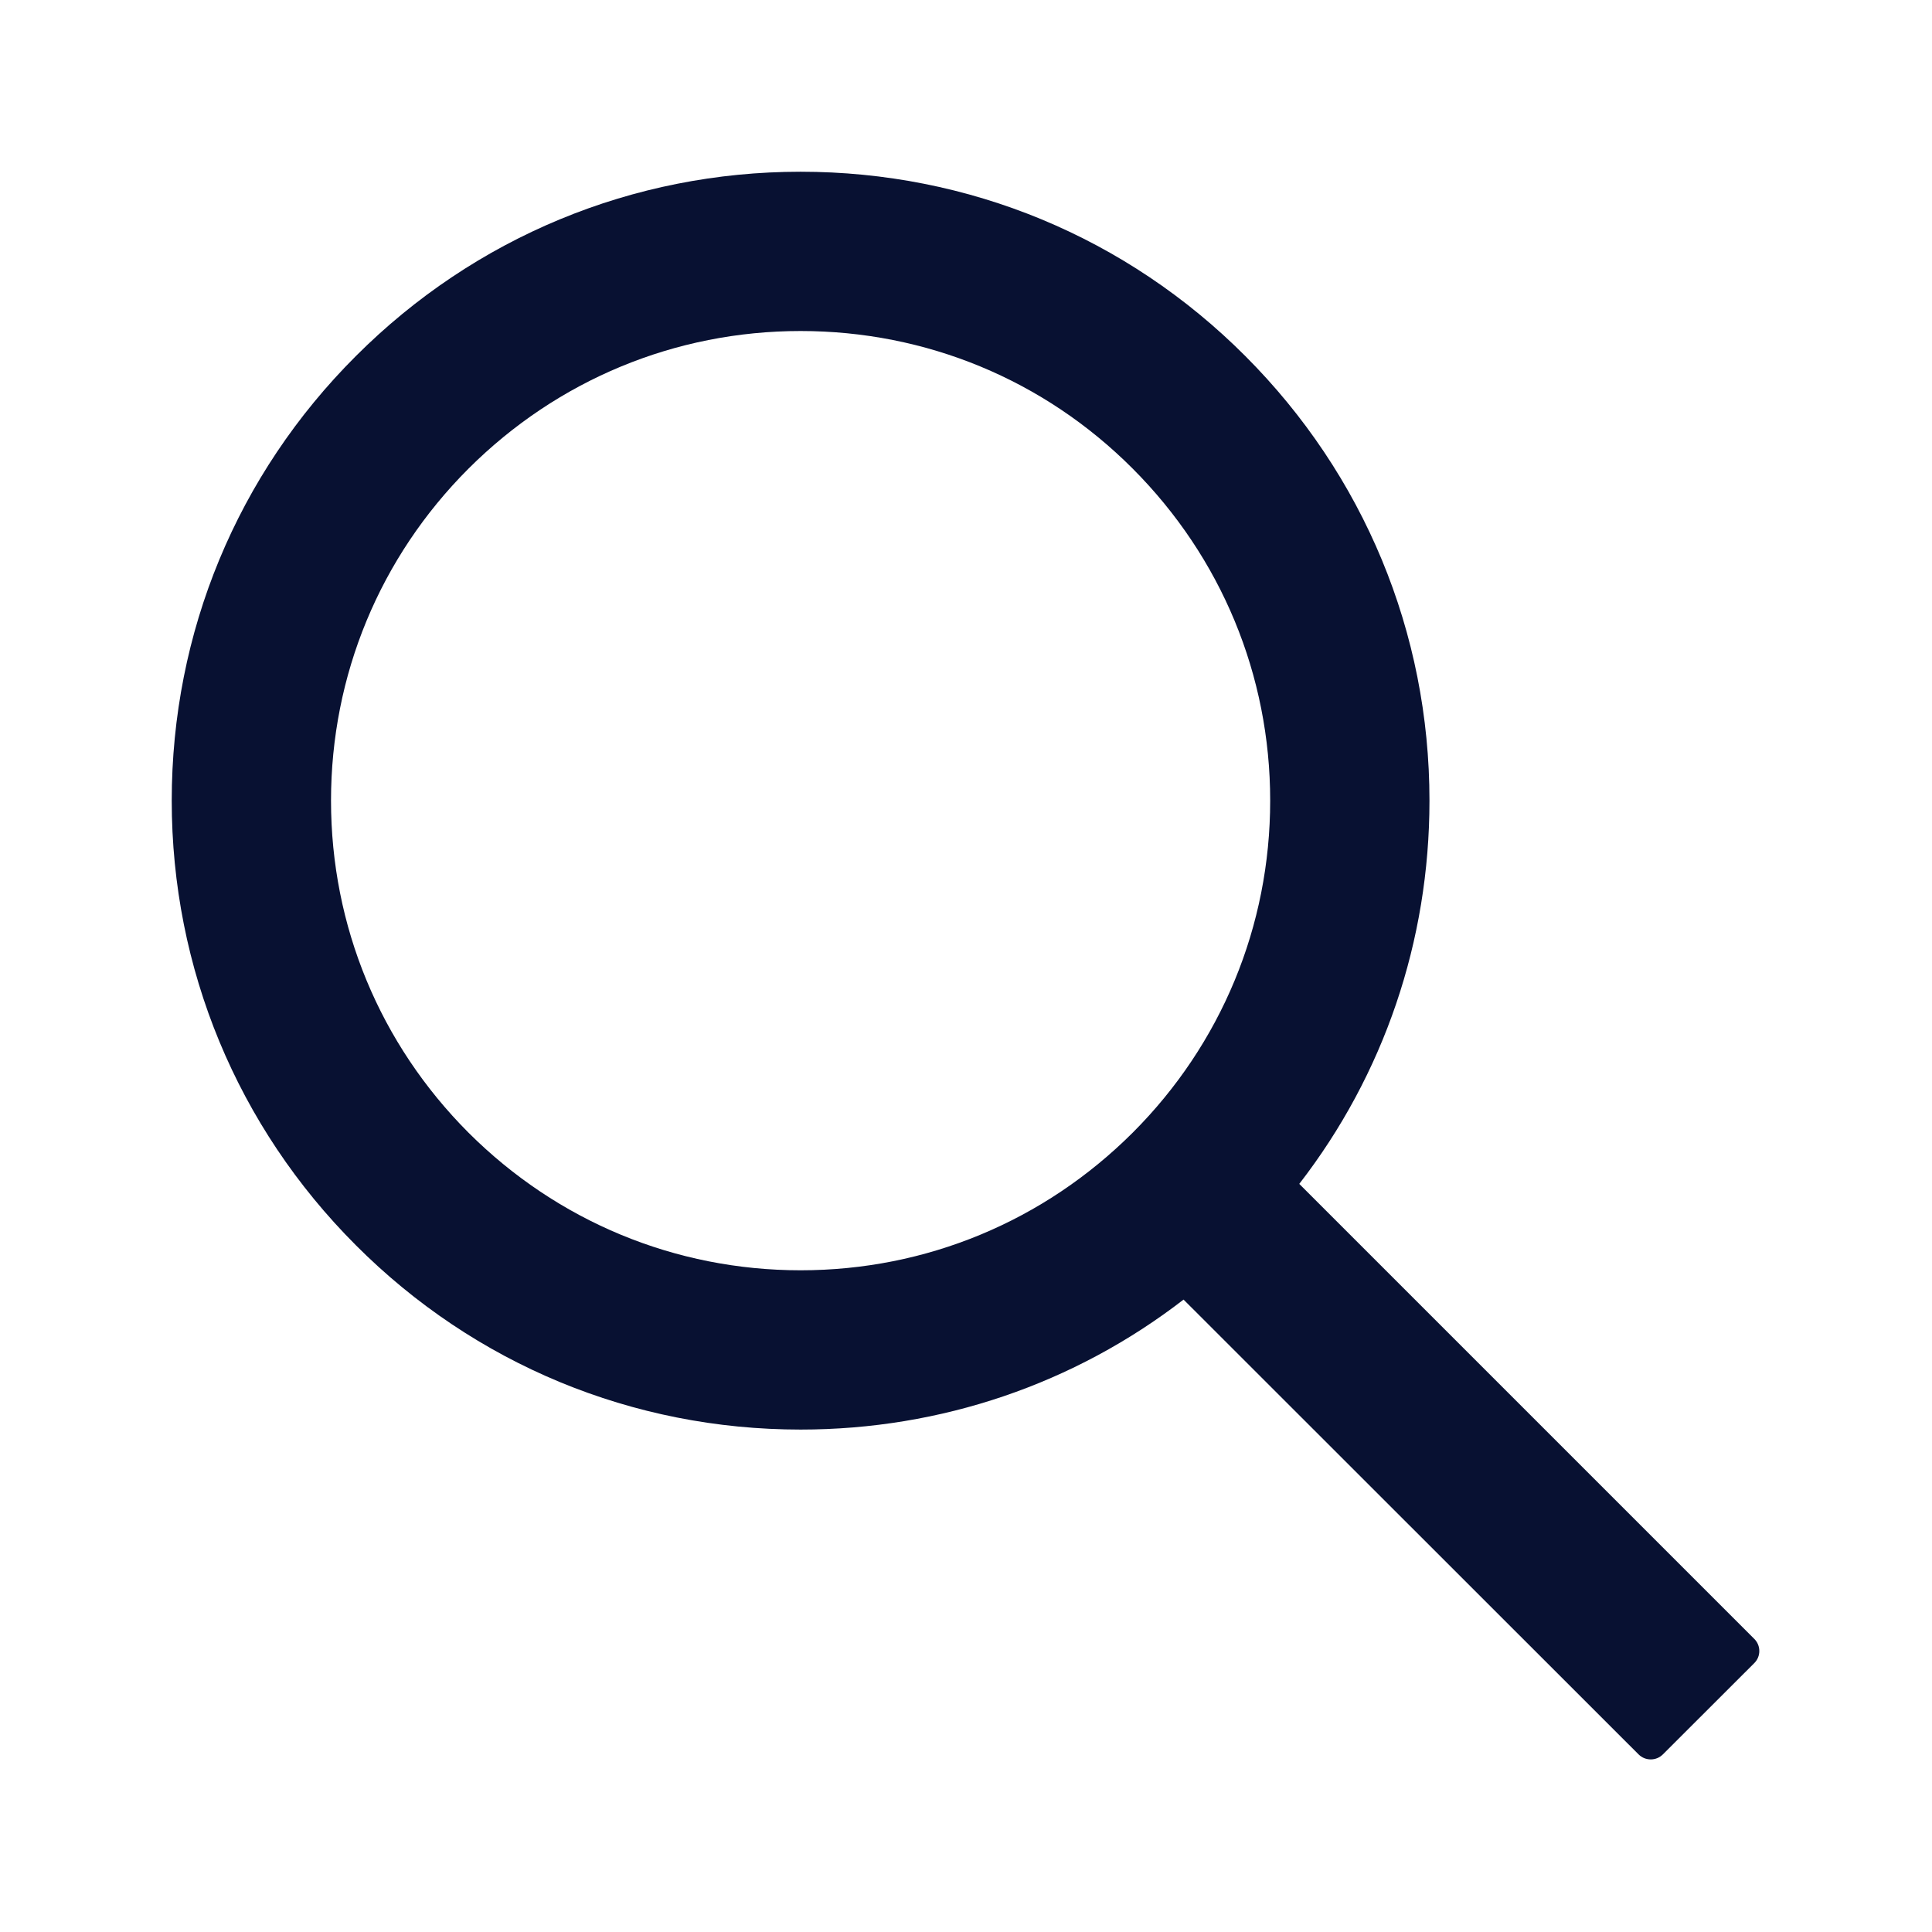
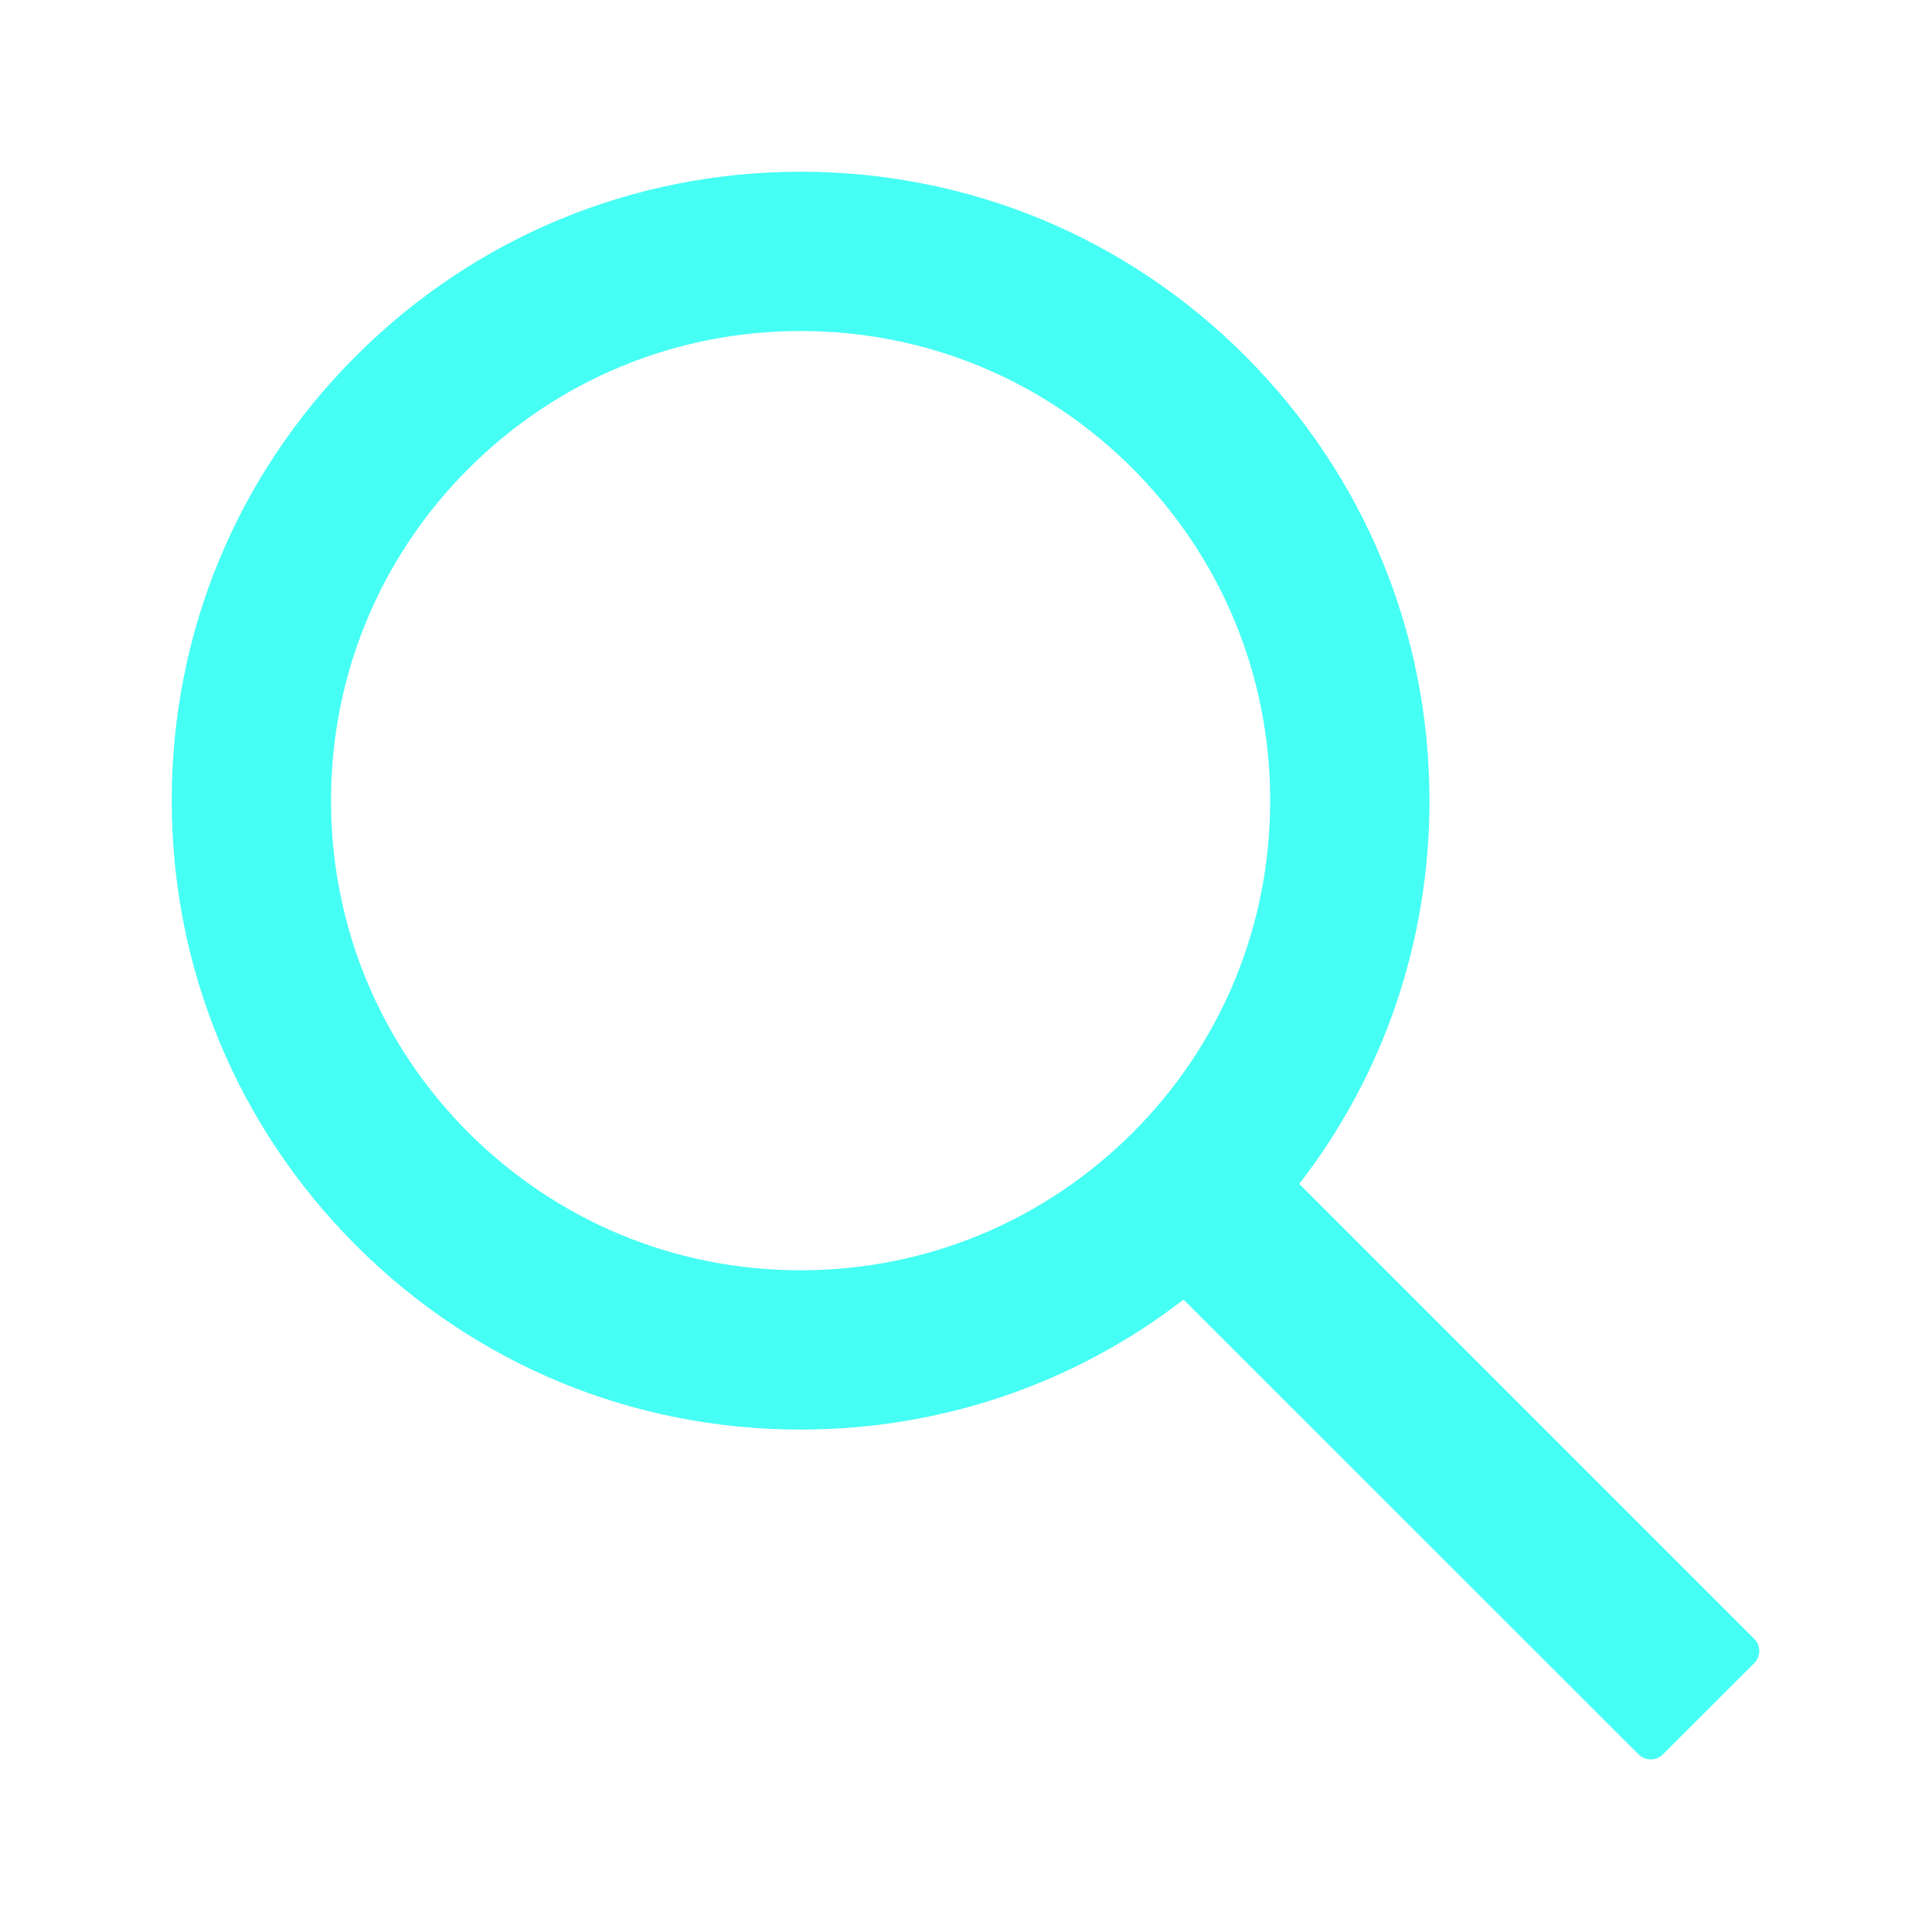
<svg xmlns="http://www.w3.org/2000/svg" width="18" height="18" viewBox="0 0 18 18" fill="none">
-   <path d="M16.344 15.269L12.105 11.03C12.893 10.012 13.318 8.768 13.318 7.459C13.318 5.893 12.707 4.424 11.602 3.317C10.496 2.209 9.023 1.6 7.459 1.6C5.895 1.6 4.422 2.211 3.316 3.317C2.209 4.422 1.6 5.893 1.6 7.459C1.6 9.024 2.211 10.497 3.316 11.602C4.422 12.71 5.893 13.319 7.459 13.319C8.768 13.319 10.01 12.893 11.027 12.108L15.266 16.345C15.281 16.36 15.299 16.372 15.318 16.38C15.338 16.388 15.358 16.392 15.38 16.392C15.401 16.392 15.421 16.388 15.441 16.38C15.46 16.372 15.478 16.36 15.493 16.345L16.344 15.495C16.359 15.48 16.371 15.463 16.379 15.443C16.387 15.424 16.391 15.403 16.391 15.382C16.391 15.361 16.387 15.34 16.379 15.321C16.371 15.301 16.359 15.284 16.344 15.269ZM10.553 10.553C9.725 11.379 8.627 11.835 7.459 11.835C6.291 11.835 5.193 11.379 4.365 10.553C3.539 9.725 3.084 8.627 3.084 7.459C3.084 6.292 3.539 5.192 4.365 4.366C5.193 3.54 6.291 3.084 7.459 3.084C8.627 3.084 9.727 3.538 10.553 4.366C11.379 5.194 11.834 6.292 11.834 7.459C11.834 8.627 11.379 9.727 10.553 10.553Z" fill="#081132" />
+   <path d="M16.344 15.269L12.105 11.03C12.893 10.012 13.318 8.768 13.318 7.459C13.318 5.893 12.707 4.424 11.602 3.317C10.496 2.209 9.023 1.6 7.459 1.6C5.895 1.6 4.422 2.211 3.316 3.317C2.209 4.422 1.6 5.893 1.6 7.459C1.6 9.024 2.211 10.497 3.316 11.602C4.422 12.71 5.893 13.319 7.459 13.319C8.768 13.319 10.01 12.893 11.027 12.108L15.266 16.345C15.281 16.36 15.299 16.372 15.318 16.38C15.338 16.388 15.358 16.392 15.38 16.392C15.401 16.392 15.421 16.388 15.441 16.38C15.46 16.372 15.478 16.36 15.493 16.345L16.344 15.495C16.359 15.48 16.371 15.463 16.379 15.443C16.387 15.424 16.391 15.403 16.391 15.382C16.391 15.361 16.387 15.34 16.379 15.321C16.371 15.301 16.359 15.284 16.344 15.269ZM10.553 10.553C9.725 11.379 8.627 11.835 7.459 11.835C6.291 11.835 5.193 11.379 4.365 10.553C3.539 9.725 3.084 8.627 3.084 7.459C3.084 6.292 3.539 5.192 4.365 4.366C5.193 3.54 6.291 3.084 7.459 3.084C8.627 3.084 9.727 3.538 10.553 4.366C11.379 5.194 11.834 6.292 11.834 7.459C11.834 8.627 11.379 9.727 10.553 10.553Z" fill="#46FFF4" />
</svg>
